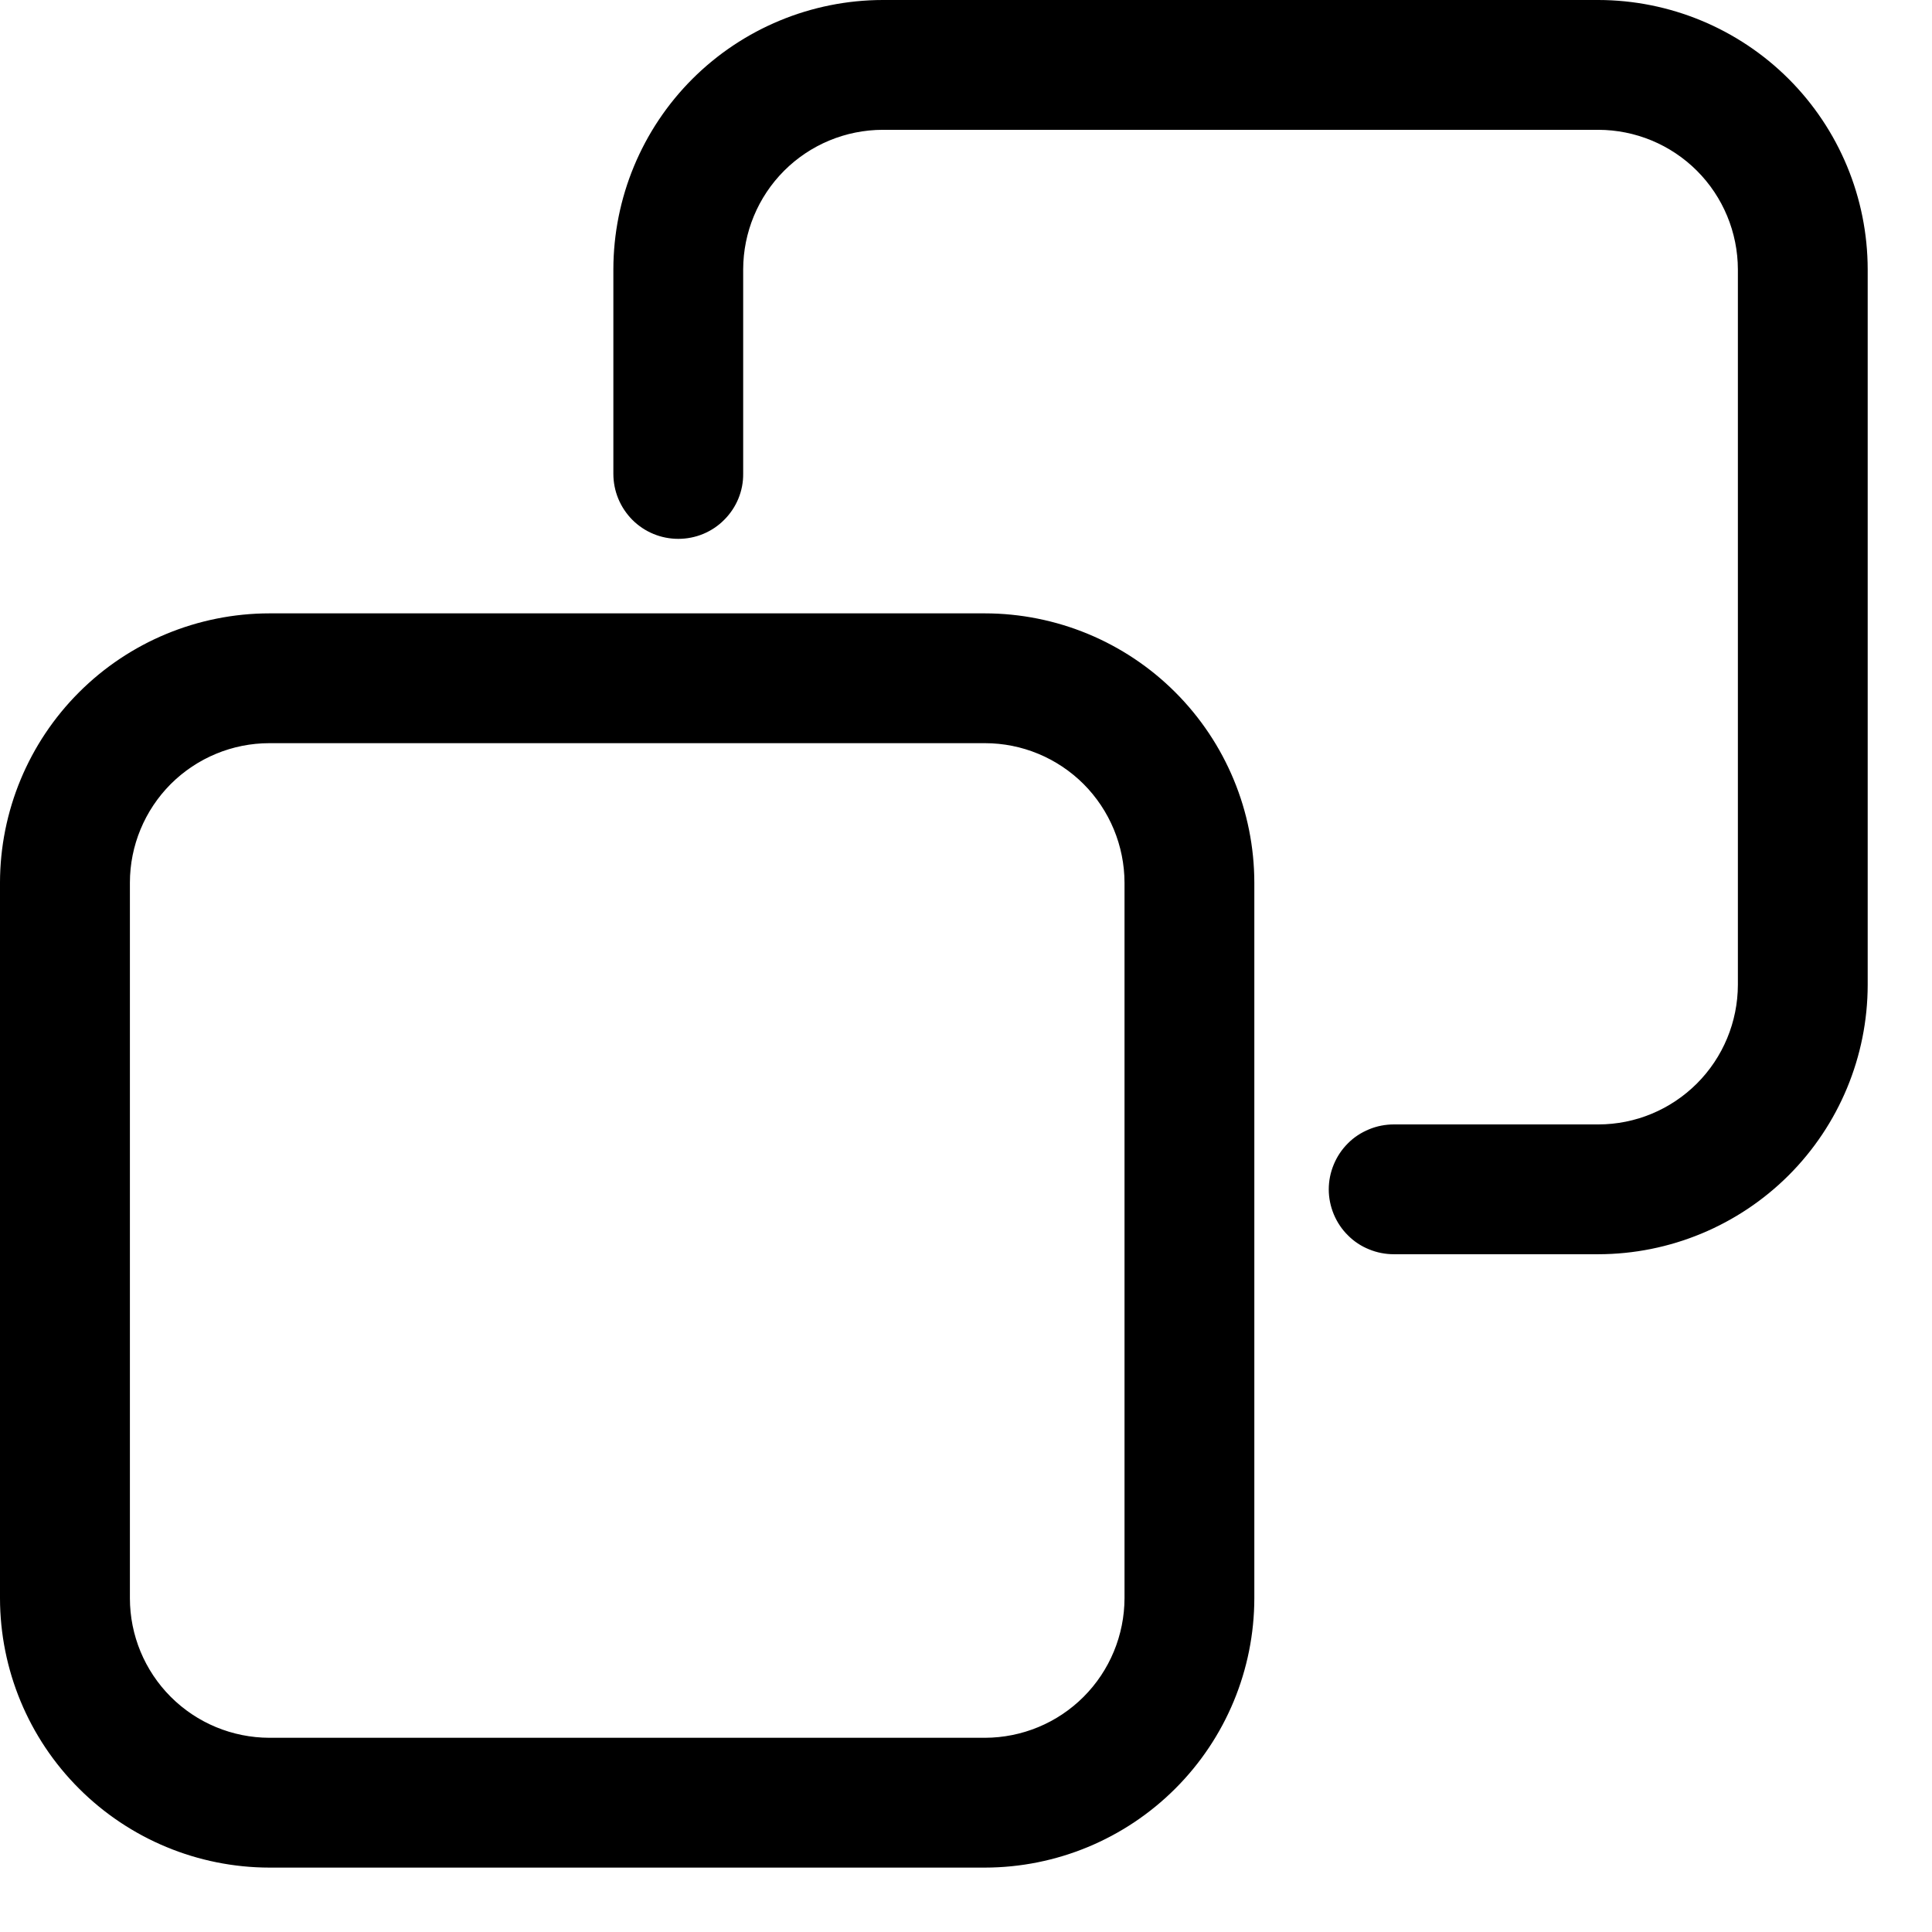
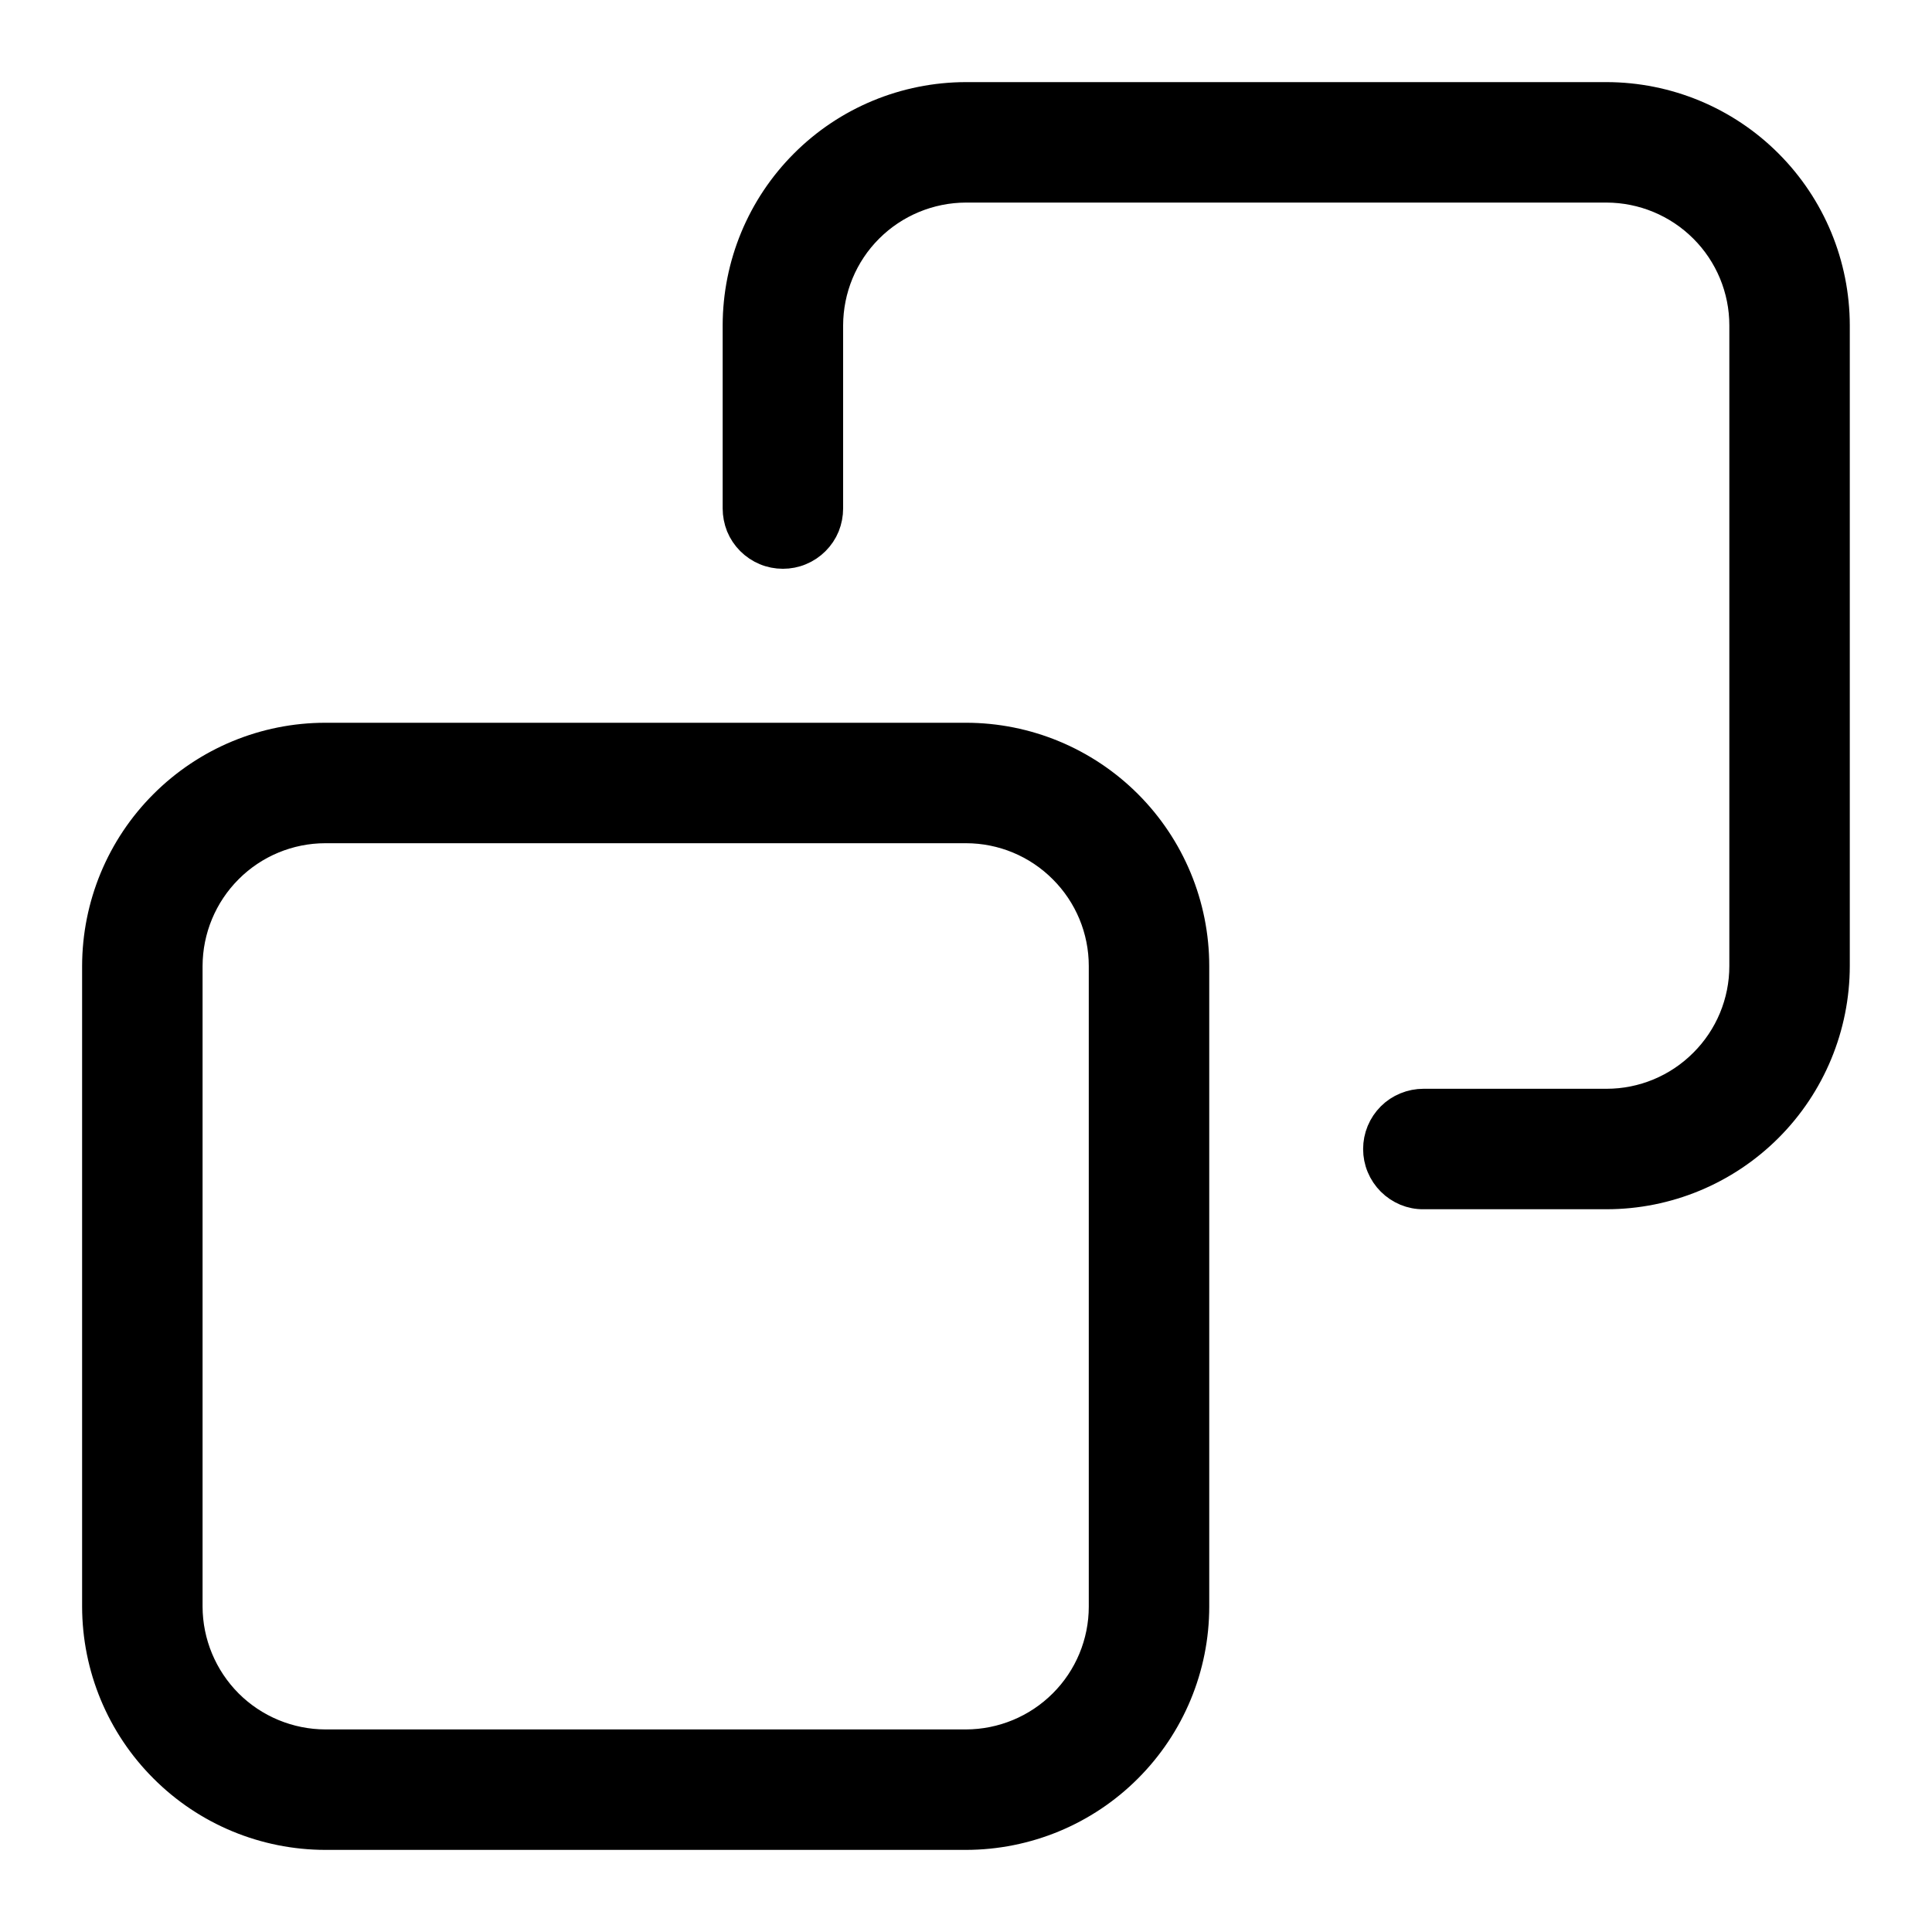
- <svg xmlns="http://www.w3.org/2000/svg" width="21" height="21" viewBox="0 0 21 21" fill="none">
-   <path d="M10.706 6.817H2.928C2.192 6.818 1.486 7.11 0.965 7.631C0.444 8.152 0.151 8.858 0.15 9.594V17.372C0.151 18.109 0.444 18.815 0.965 19.335C1.486 19.856 2.192 20.149 2.928 20.15H10.706C11.442 20.149 12.148 19.856 12.669 19.335C13.19 18.815 13.483 18.109 13.484 17.372V9.594C13.483 8.858 13.19 8.152 12.669 7.631C12.148 7.11 11.442 6.818 10.706 6.817ZM12.373 17.372C12.372 17.814 12.196 18.238 11.884 18.55C11.571 18.863 11.148 19.038 10.706 19.039H2.928C2.486 19.038 2.063 18.863 1.75 18.55C1.438 18.238 1.262 17.814 1.262 17.372V9.594C1.262 9.153 1.438 8.729 1.75 8.416C2.063 8.104 2.486 7.928 2.928 7.928H10.706C11.148 7.928 11.571 8.104 11.884 8.416C12.196 8.729 12.372 9.153 12.373 9.594V17.372Z" fill="black" stroke="black" stroke-width="0.3" />
-   <path d="M17.373 0.15H9.595C8.859 0.151 8.153 0.444 7.632 0.964C7.111 1.485 6.818 2.191 6.817 2.928V5.15C6.817 5.223 6.831 5.295 6.859 5.363C6.887 5.431 6.928 5.492 6.979 5.544C7.031 5.596 7.092 5.637 7.16 5.665C7.227 5.693 7.3 5.707 7.373 5.707C7.446 5.707 7.518 5.693 7.586 5.665C7.653 5.637 7.715 5.596 7.766 5.544C7.818 5.492 7.859 5.431 7.887 5.363C7.915 5.295 7.929 5.223 7.928 5.15V2.928C7.929 2.486 8.105 2.062 8.417 1.75C8.73 1.437 9.153 1.262 9.595 1.261H17.373C17.815 1.262 18.238 1.437 18.551 1.75C18.863 2.062 19.039 2.486 19.04 2.928V10.705C19.039 11.147 18.863 11.571 18.551 11.883C18.238 12.196 17.815 12.372 17.373 12.372H15.151C15.078 12.372 15.005 12.386 14.938 12.414C14.87 12.442 14.808 12.482 14.757 12.534C14.705 12.586 14.664 12.647 14.636 12.715C14.608 12.782 14.593 12.854 14.593 12.928C14.593 13.001 14.608 13.073 14.636 13.141C14.664 13.208 14.705 13.27 14.757 13.321C14.808 13.373 14.87 13.414 14.938 13.441C15.005 13.469 15.078 13.483 15.151 13.483H17.373C18.109 13.482 18.815 13.189 19.336 12.669C19.857 12.148 20.15 11.442 20.151 10.705V2.928C20.15 2.191 19.857 1.485 19.336 0.964C18.815 0.444 18.109 0.151 17.373 0.15Z" fill="black" stroke="black" stroke-width="0.3" />
+ <svg xmlns="http://www.w3.org/2000/svg" width="20" height="20" viewBox="0 0 20 20" fill="none">
+   <path d="M10 7.632H3.368C2.74 7.632 2.139 7.882 1.695 8.326C1.25 8.77 1.001 9.372 1 10V16.632C1.001 17.259 1.25 17.861 1.695 18.305C2.139 18.75 2.74 18.999 3.368 19H10C10.628 18.999 11.23 18.75 11.674 18.305C12.118 17.861 12.368 17.259 12.368 16.632V10C12.368 9.372 12.118 8.77 11.674 8.326C11.23 7.882 10.628 7.632 10 7.632ZM11.421 16.632C11.421 17.008 11.271 17.37 11.004 17.636C10.738 17.902 10.377 18.052 10 18.053H3.368C2.992 18.052 2.63 17.902 2.364 17.636C2.098 17.369 1.948 17.008 1.947 16.632V10C1.948 9.623 2.098 9.262 2.364 8.996C2.63 8.729 2.992 8.579 3.368 8.579H10C10.377 8.579 10.738 8.729 11.004 8.996C11.271 9.262 11.421 9.623 11.421 10V16.632Z" fill="black" stroke="black" stroke-width="0.3" />
+   <path d="M16.631 1H9.999C9.371 1.001 8.769 1.25 8.325 1.695C7.881 2.139 7.632 2.74 7.631 3.368V5.263C7.631 5.325 7.643 5.387 7.666 5.445C7.69 5.503 7.725 5.555 7.769 5.599C7.813 5.643 7.865 5.678 7.923 5.702C7.98 5.726 8.042 5.738 8.105 5.738C8.167 5.738 8.229 5.726 8.286 5.702C8.344 5.678 8.396 5.643 8.44 5.599C8.484 5.555 8.519 5.503 8.543 5.445C8.566 5.387 8.578 5.325 8.578 5.263V3.368C8.579 2.992 8.728 2.63 8.995 2.364C9.261 2.098 9.623 1.948 9.999 1.947H16.631C17.008 1.948 17.369 2.098 17.635 2.364C17.902 2.63 18.052 2.992 18.052 3.368V10C18.052 10.377 17.902 10.738 17.635 11.004C17.369 11.271 17.008 11.421 16.631 11.421H14.736C14.674 11.421 14.612 11.433 14.554 11.457C14.497 11.48 14.444 11.515 14.4 11.559C14.356 11.603 14.321 11.655 14.297 11.713C14.273 11.771 14.261 11.832 14.261 11.895C14.261 11.957 14.273 12.019 14.297 12.076C14.321 12.134 14.356 12.186 14.4 12.23C14.444 12.274 14.497 12.309 14.554 12.333C14.612 12.357 14.674 12.369 14.736 12.368H16.631C17.259 12.368 17.861 12.118 18.305 11.674C18.749 11.23 18.998 10.628 18.999 10V3.368C18.998 2.74 18.749 2.139 18.305 1.695C17.861 1.25 17.259 1.001 16.631 1Z" fill="black" stroke="black" stroke-width="0.3" />
</svg>
